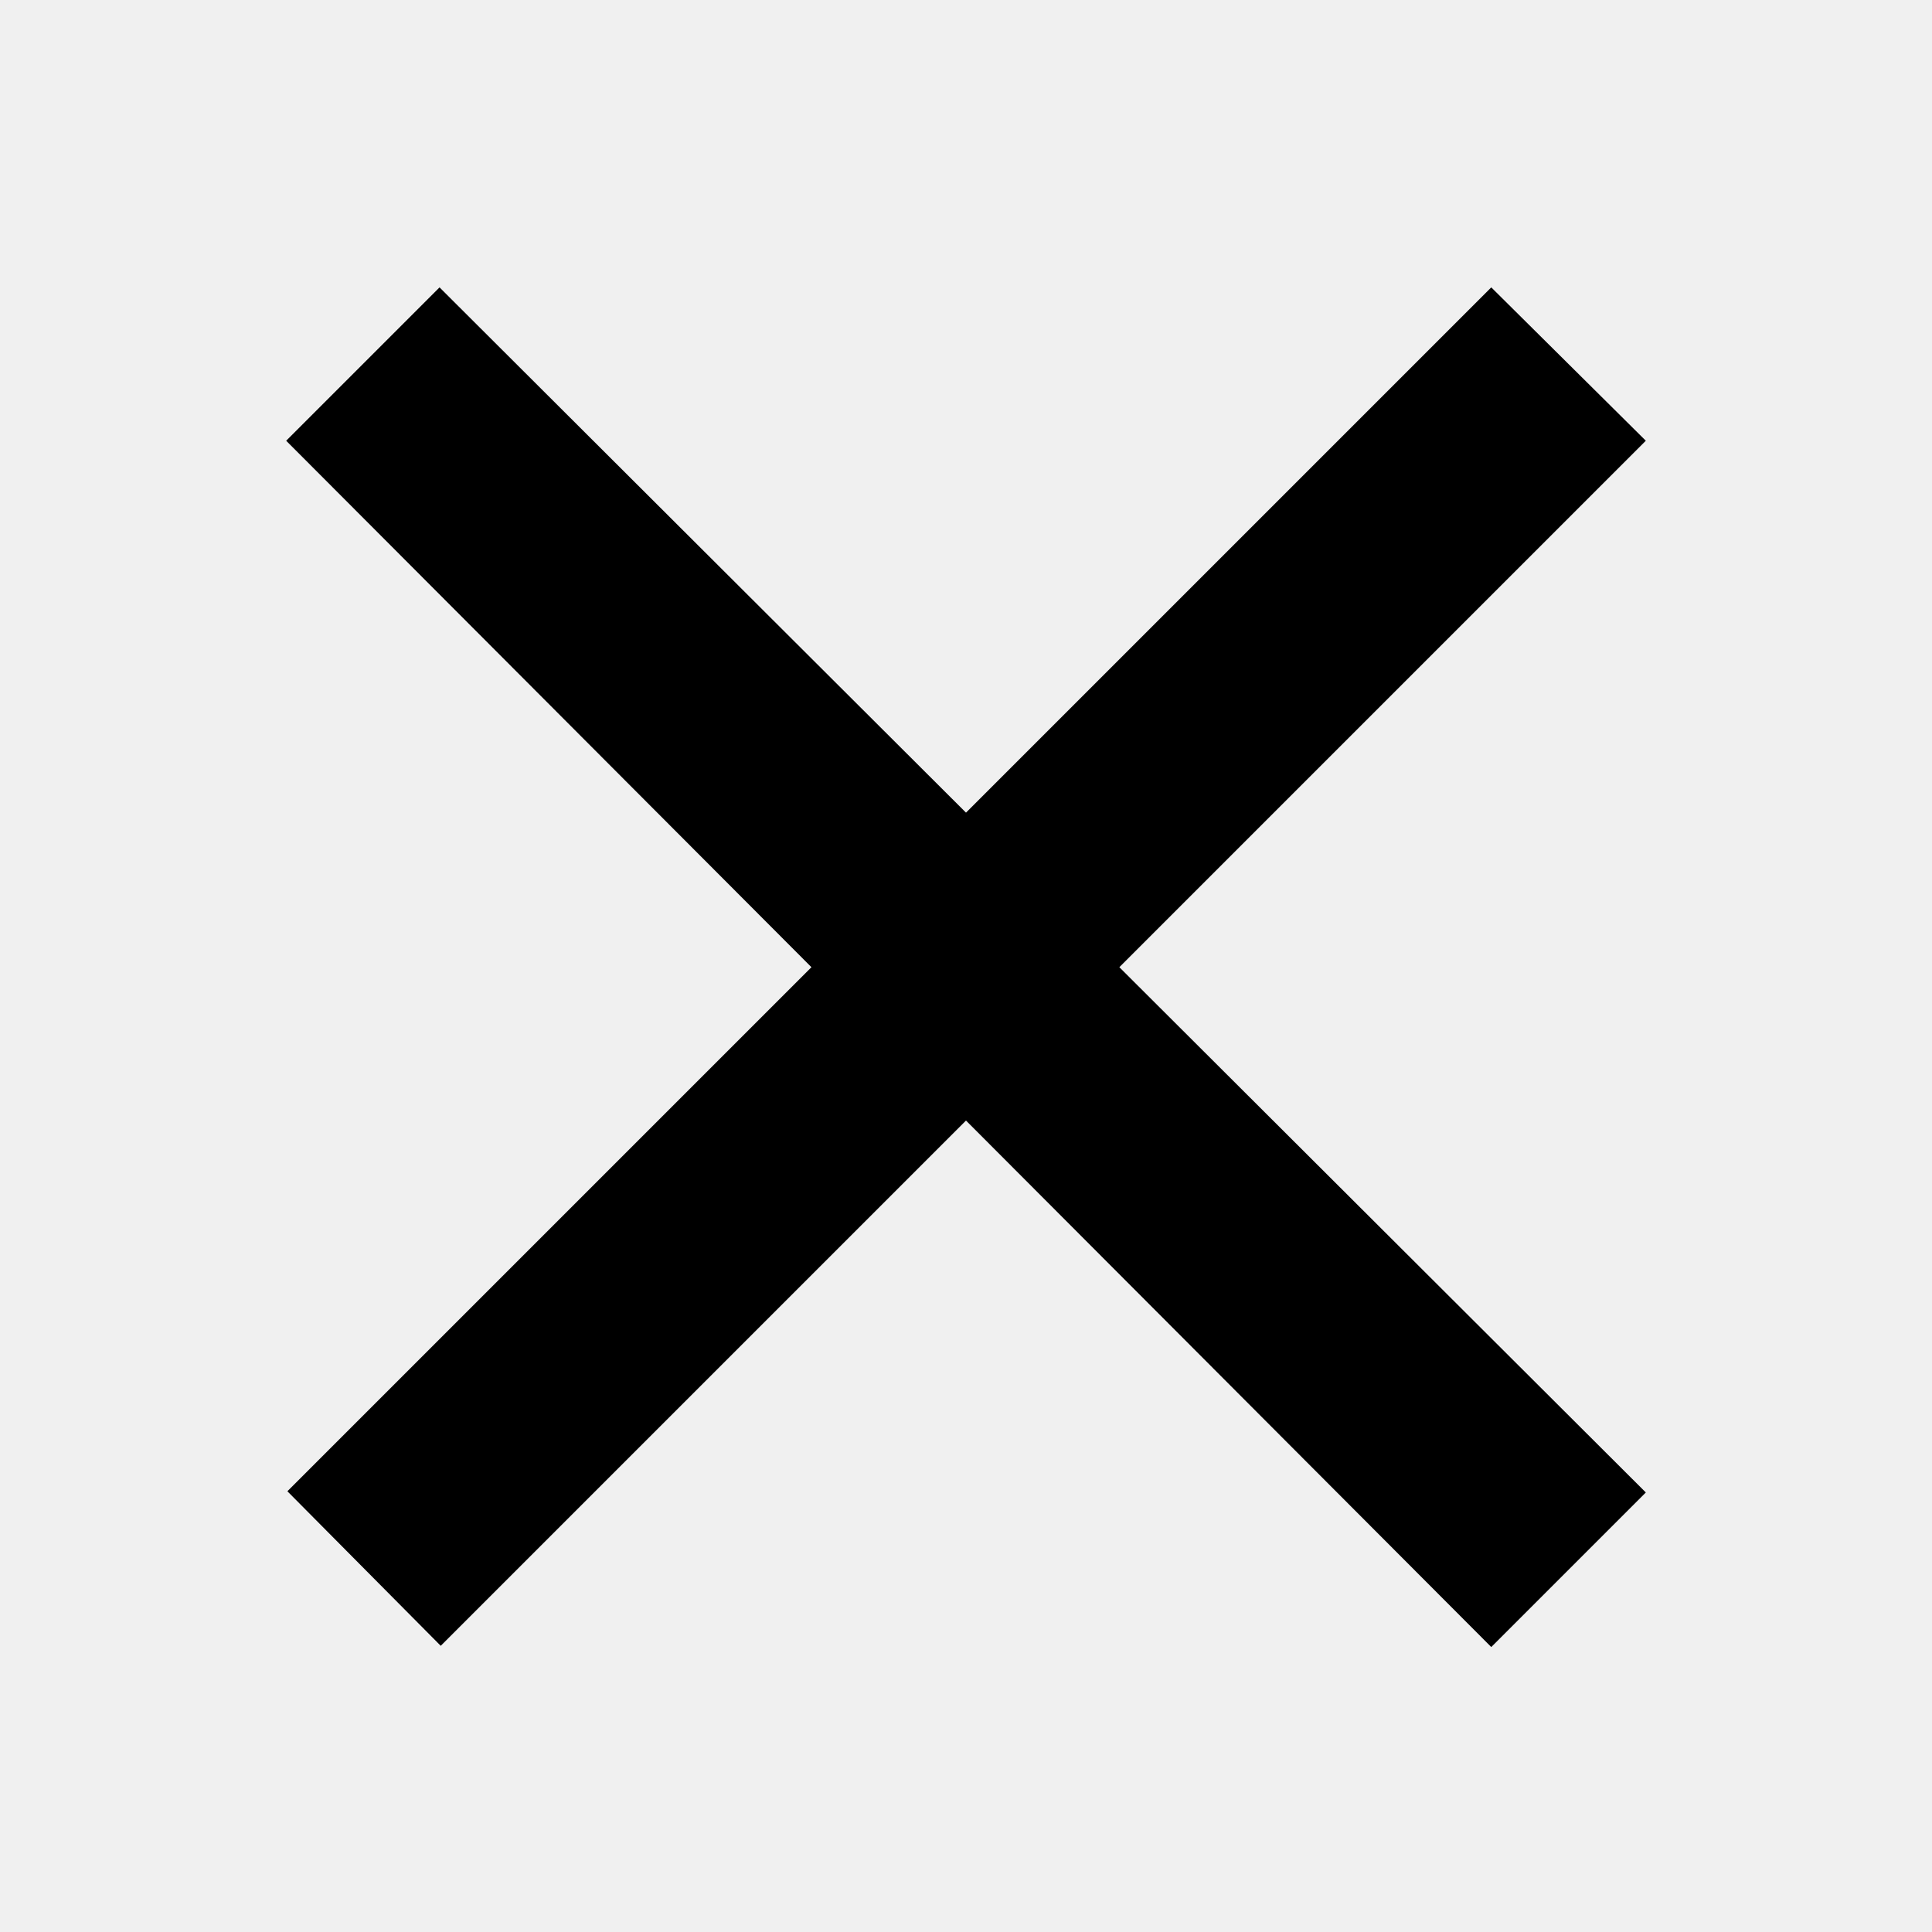
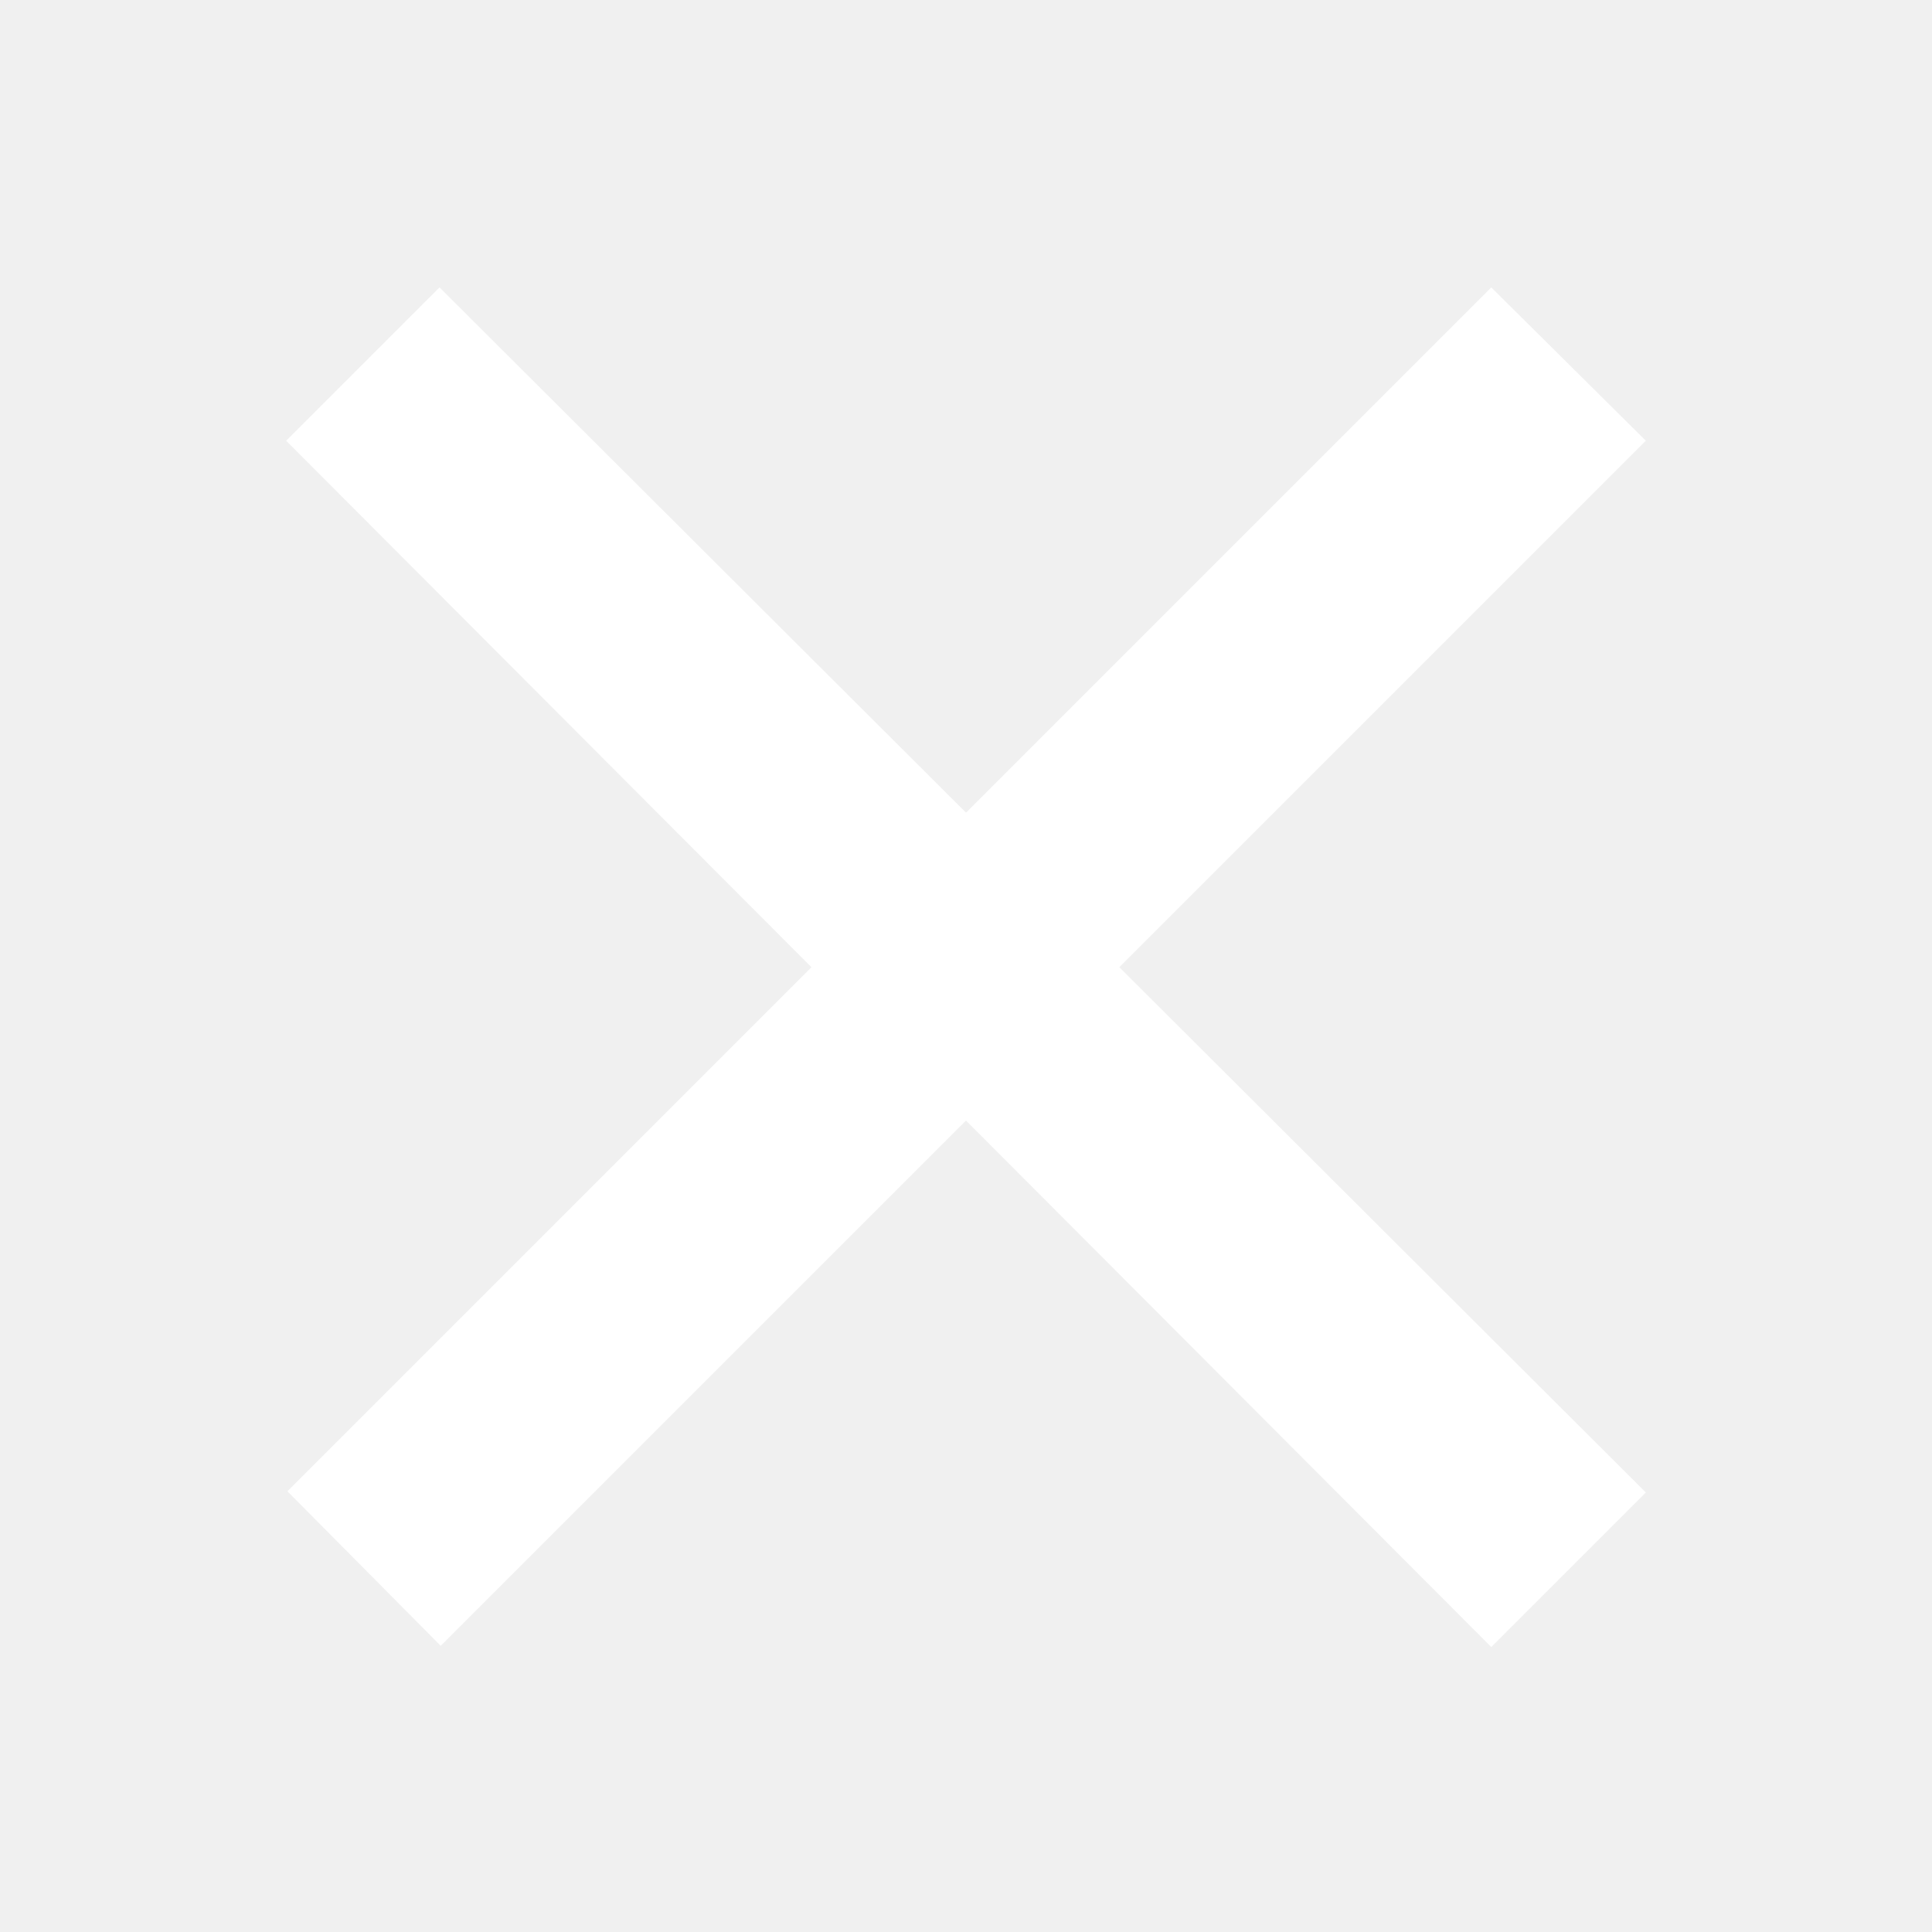
- <svg xmlns="http://www.w3.org/2000/svg" fill="#000000" width="800px" height="800px" viewBox="0 0 16 16">
+ <svg xmlns="http://www.w3.org/2000/svg" fill="#fff" width="800px" height="800px" viewBox="0 0 16 16">
  <g>
    <polygon points="13.63 3.65 12.35 2.38 8 6.73 3.64 2.38 2.37 3.65 6.72 8.01 2.38 12.35 3.65 13.63 8 9.28 12.35 13.64 13.63 12.36 9.27 8.01 13.63 3.65" />
  </g>
</svg>
